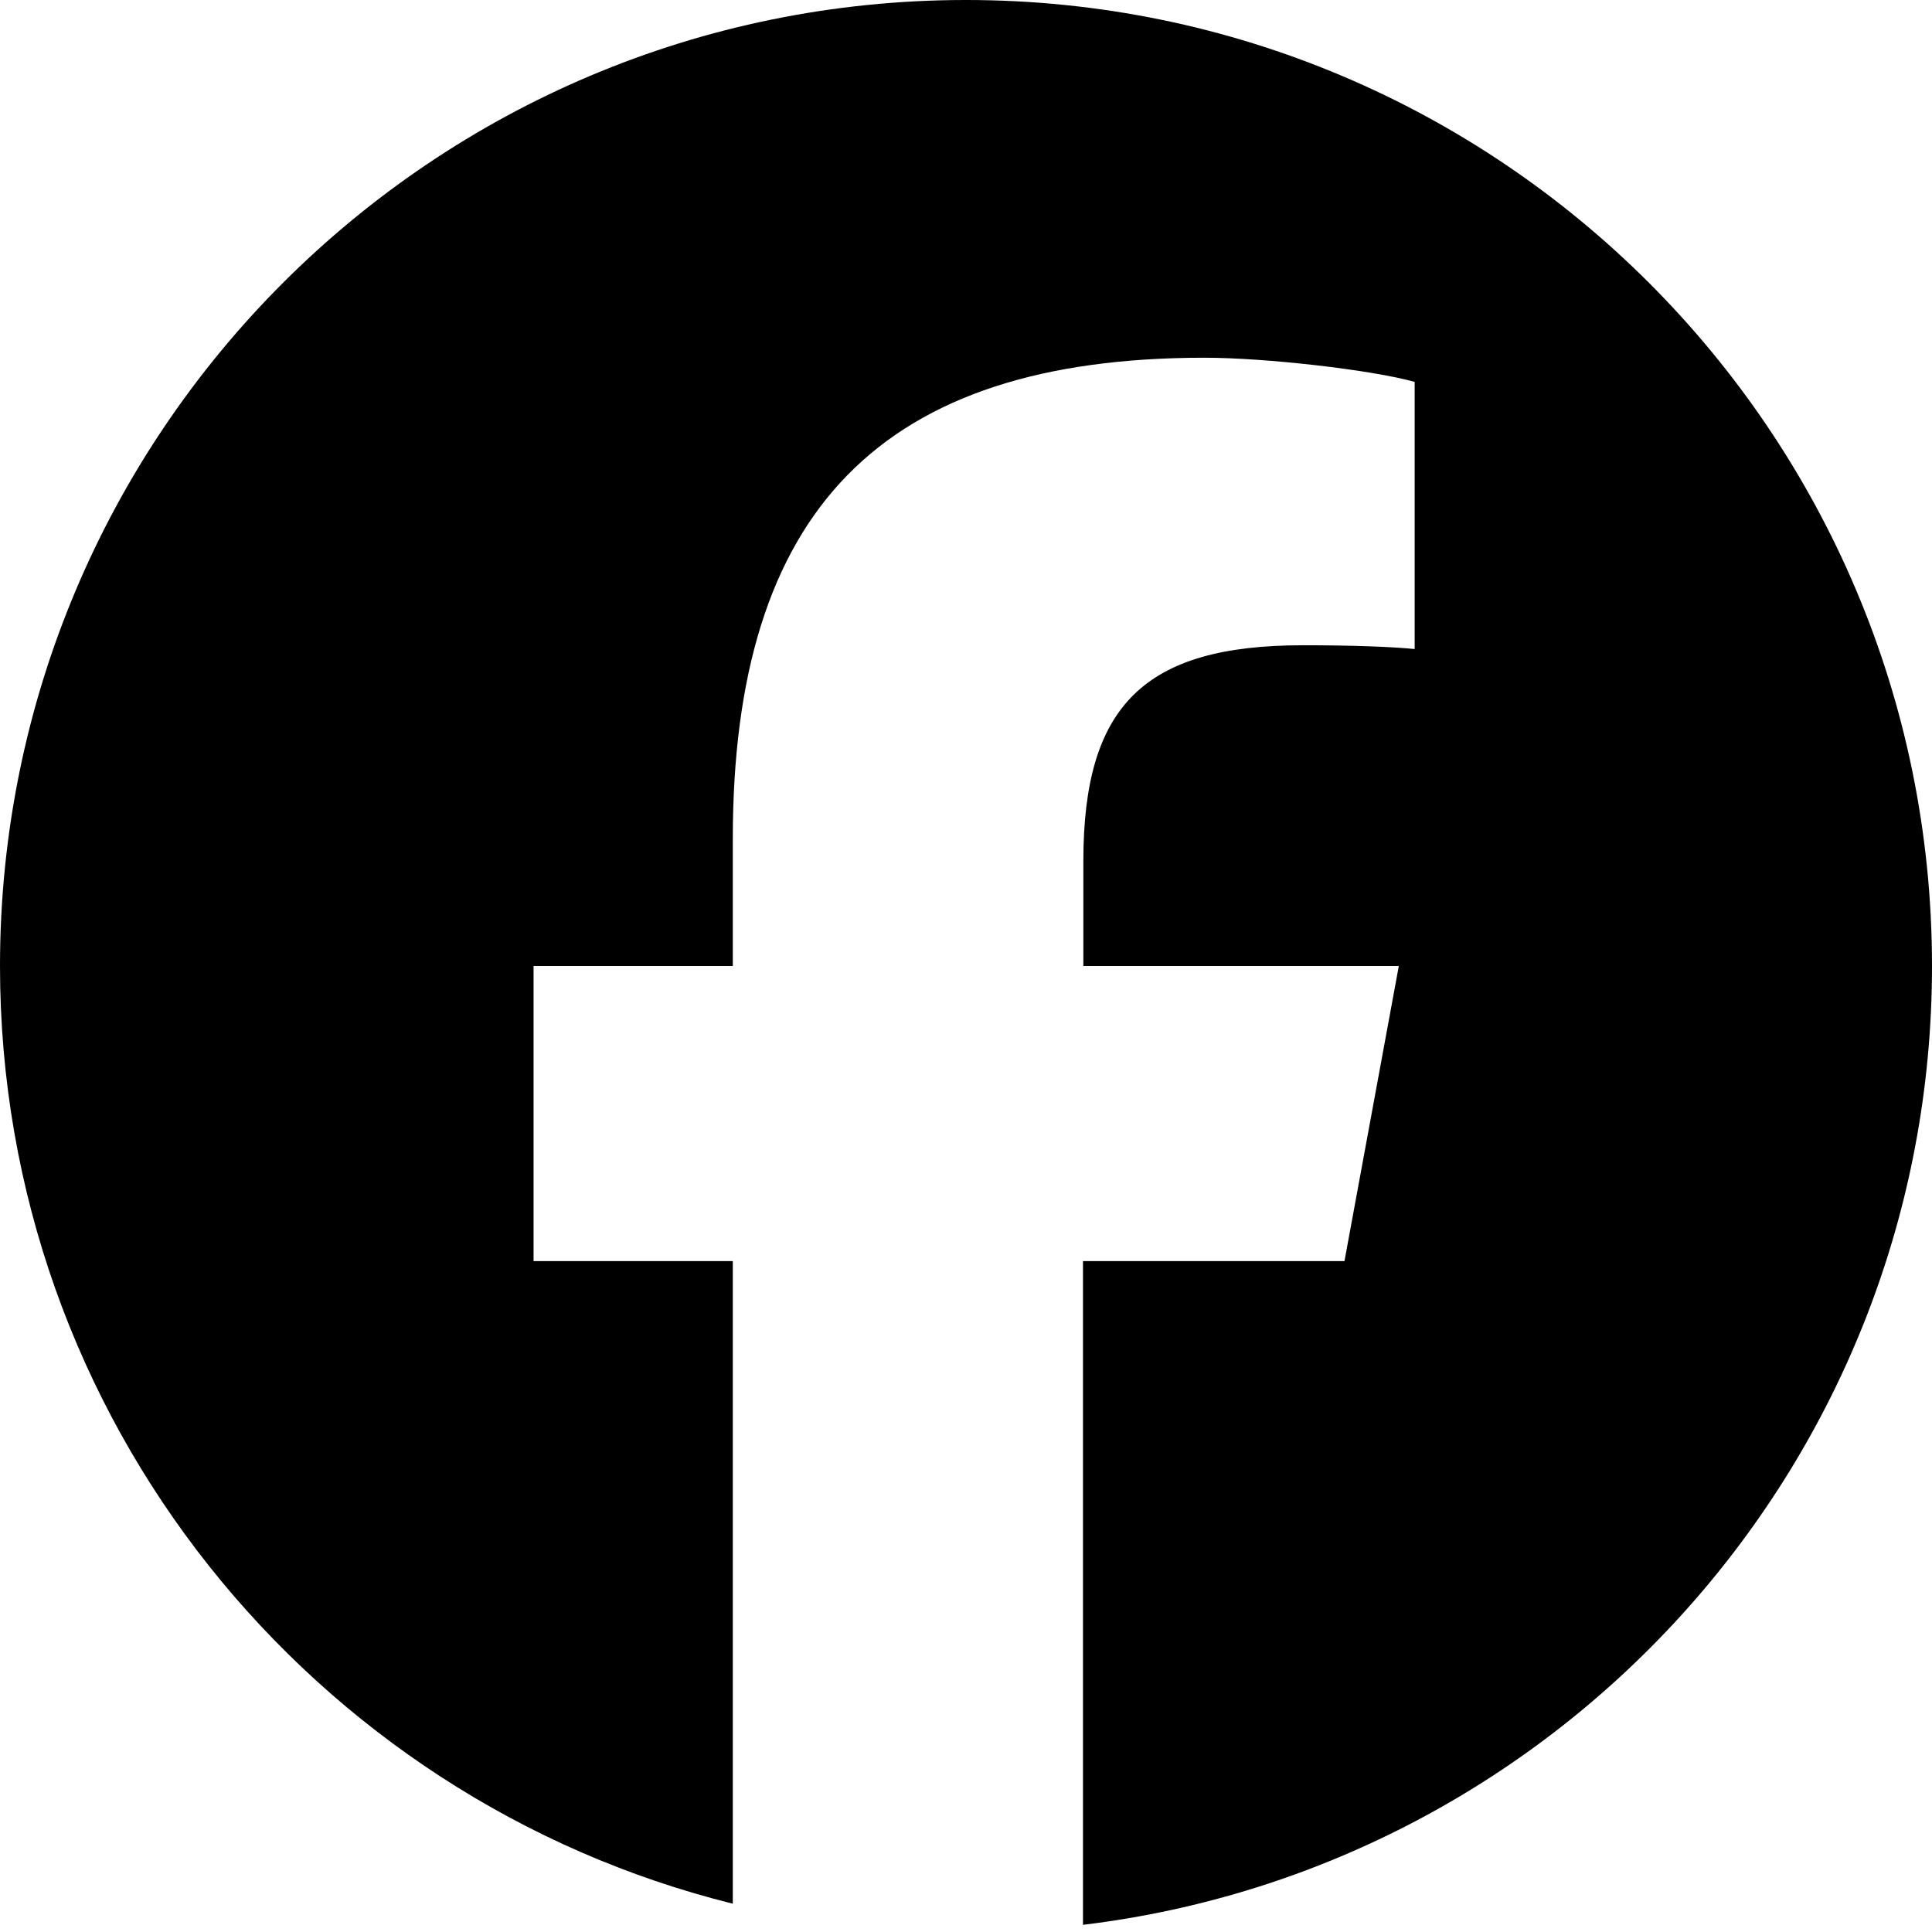
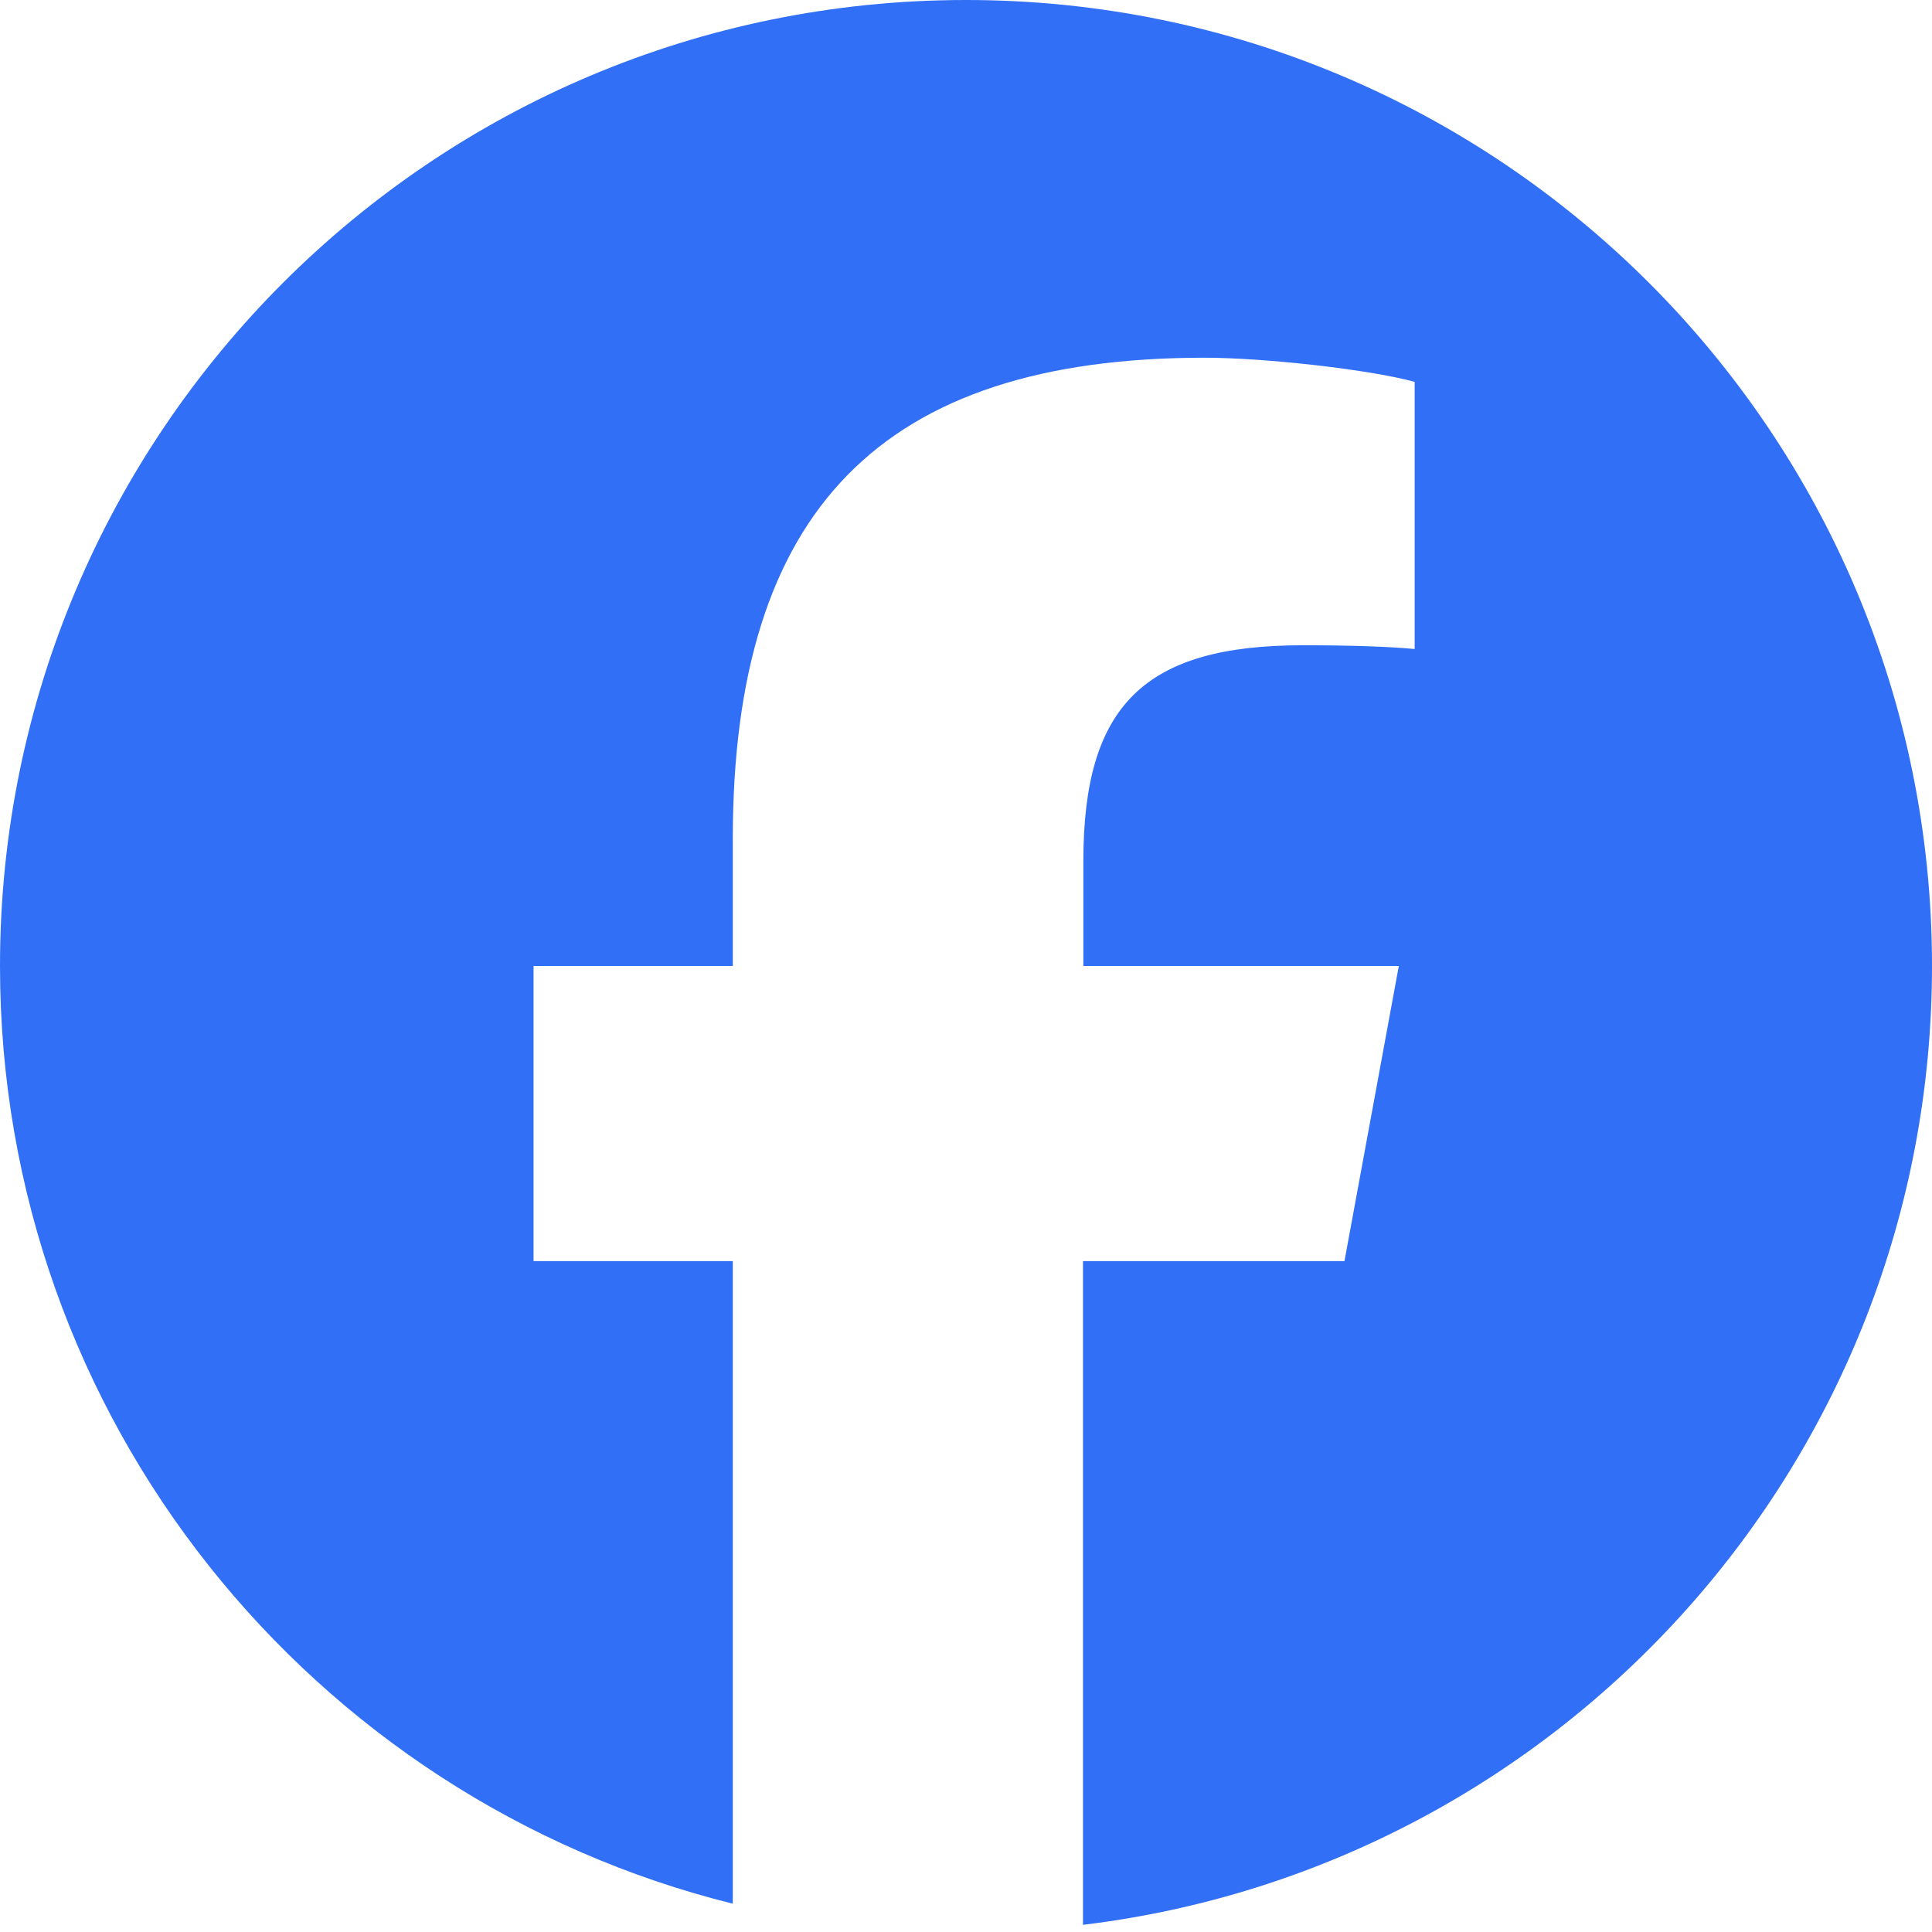
- <svg xmlns="http://www.w3.org/2000/svg" viewBox="0 0 512 512">
+ <svg xmlns="http://www.w3.org/2000/svg" fill="#316FF6" viewBox="0 0 512 512">
  <path d="M512 256C512 114.6 397.4 0 256 0S0 114.6 0 256C0 376 82.7 476.8 194.2 504.5V334.2H141.4V256h52.8V222.3c0-87.1 39.4-127.5 125-127.5c16.2 0 44.2 3.2 55.7 6.4V172c-6-.6-16.5-1-29.6-1c-42 0-58.2 15.9-58.2 57.2V256h83.6l-14.4 78.2H287V510.1C413.8 494.8 512 386.9 512 256h0z" />
</svg>
